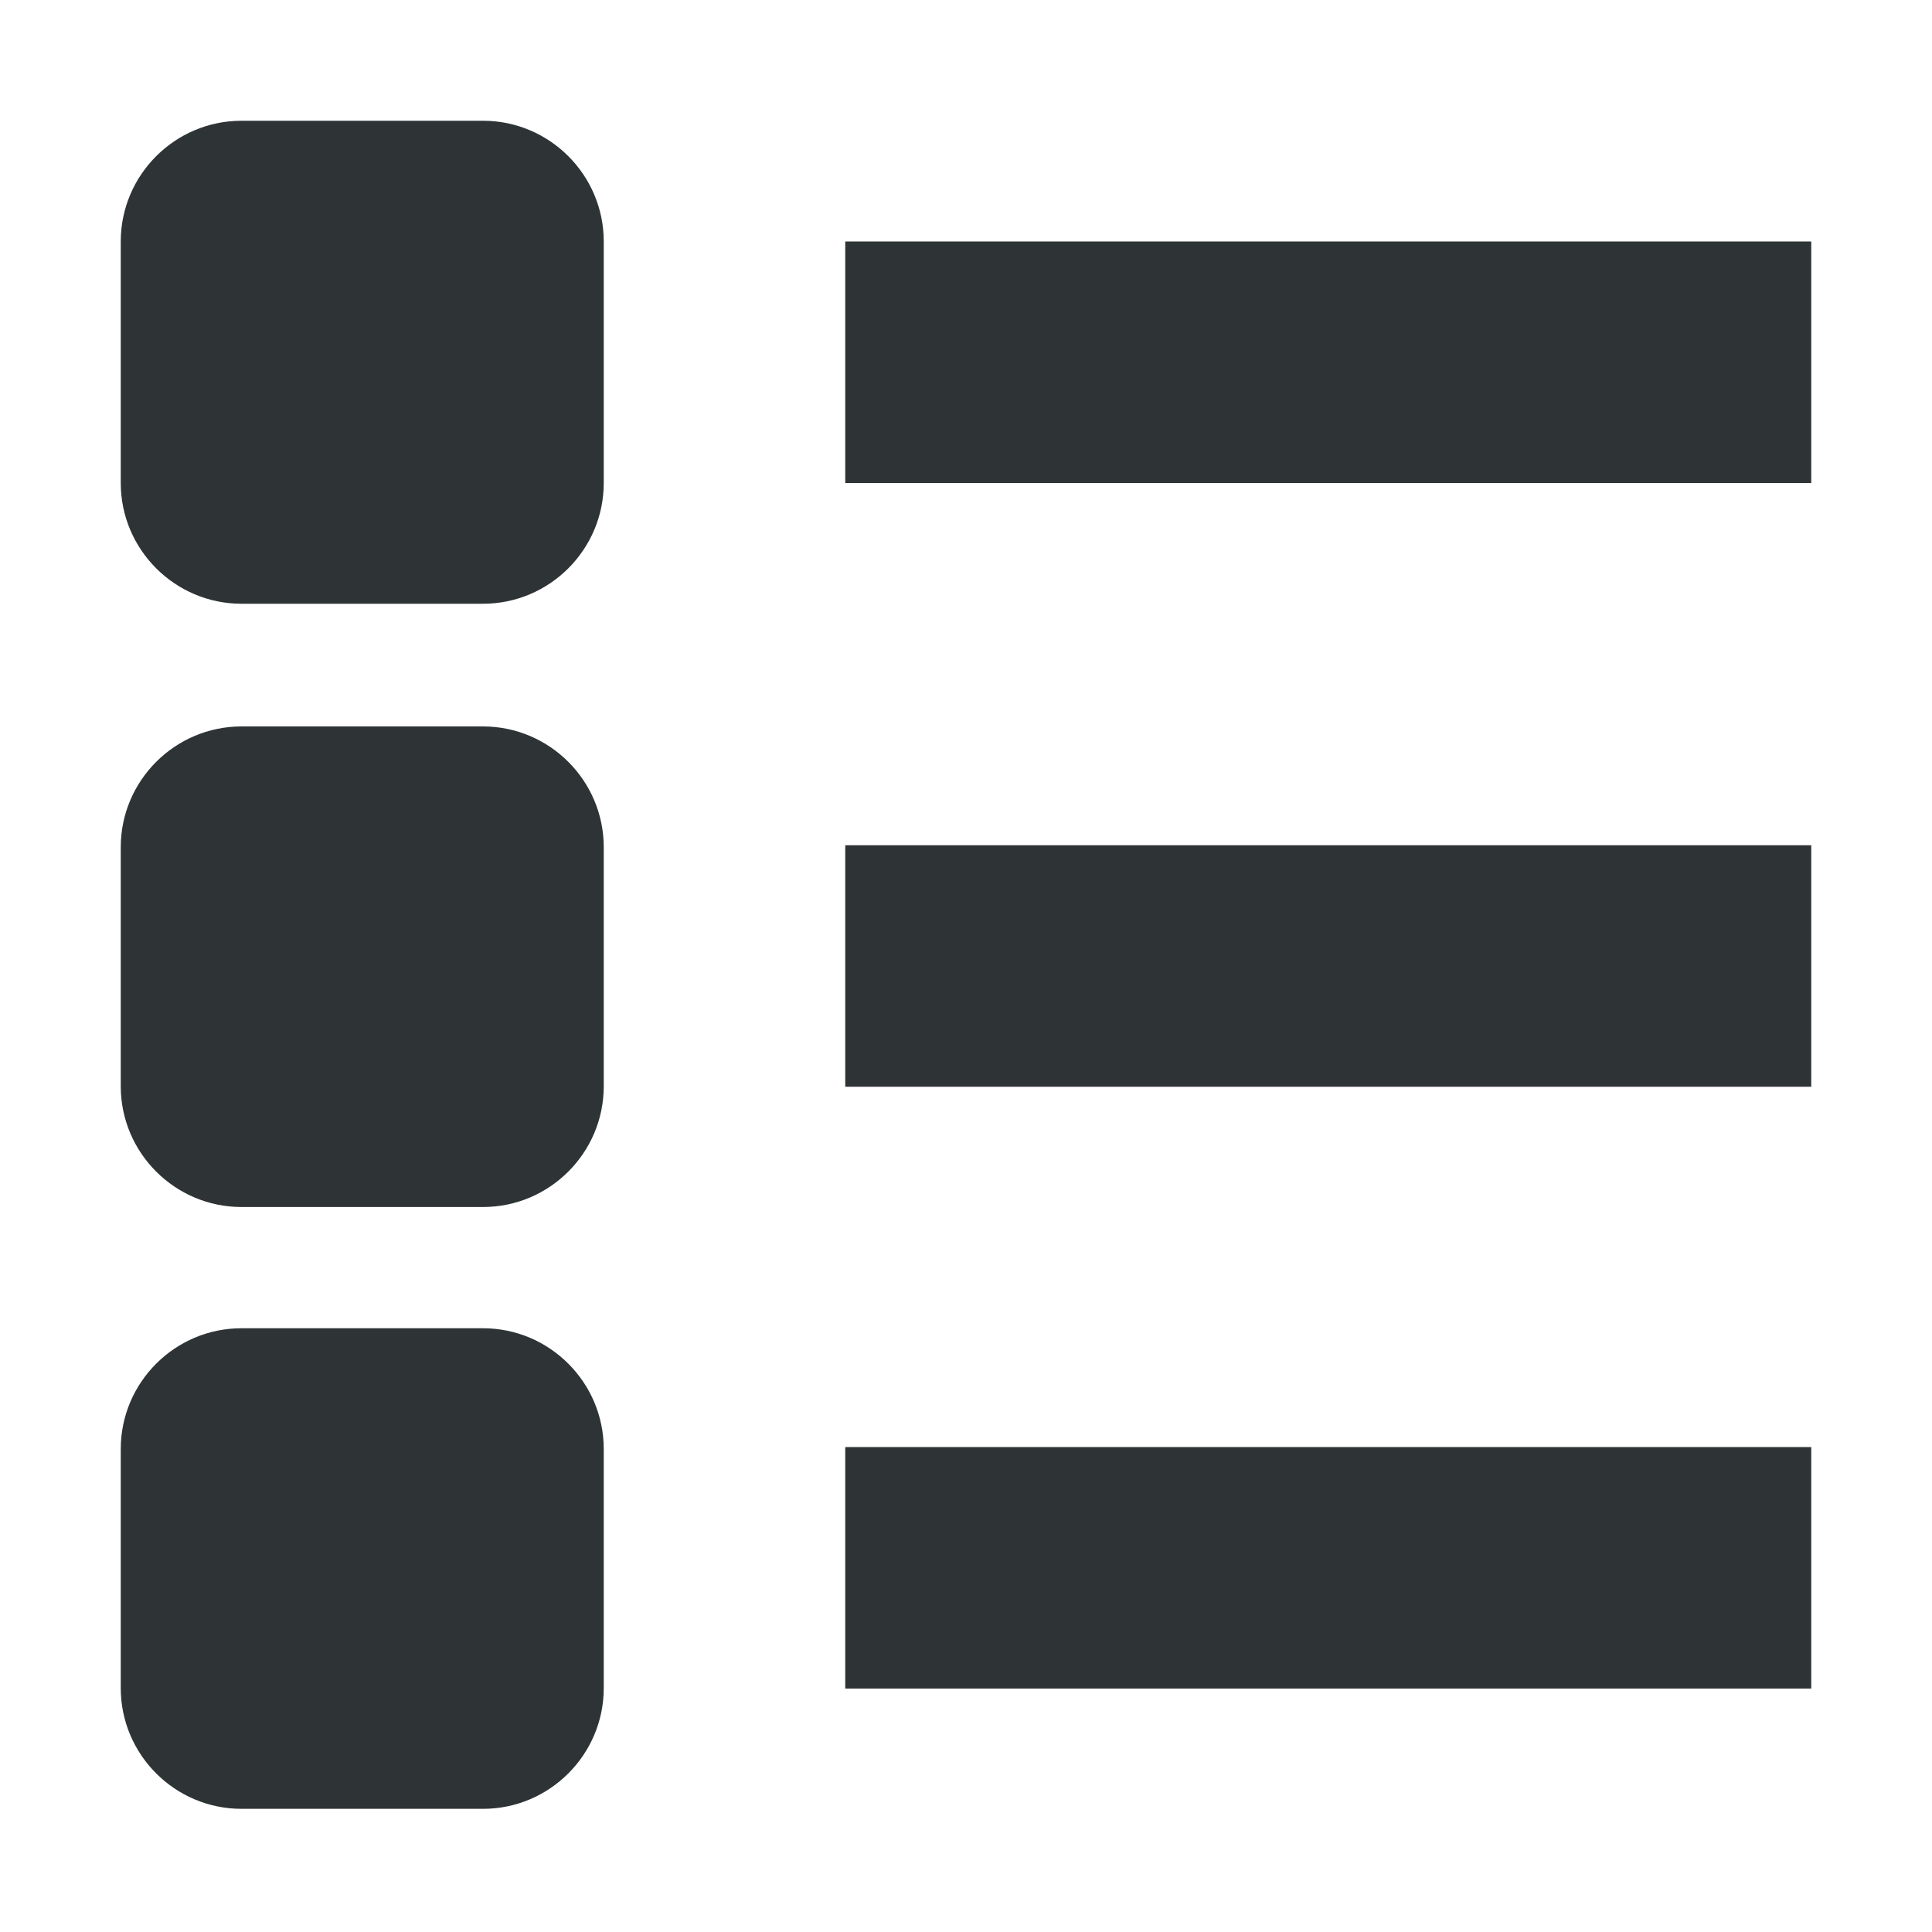
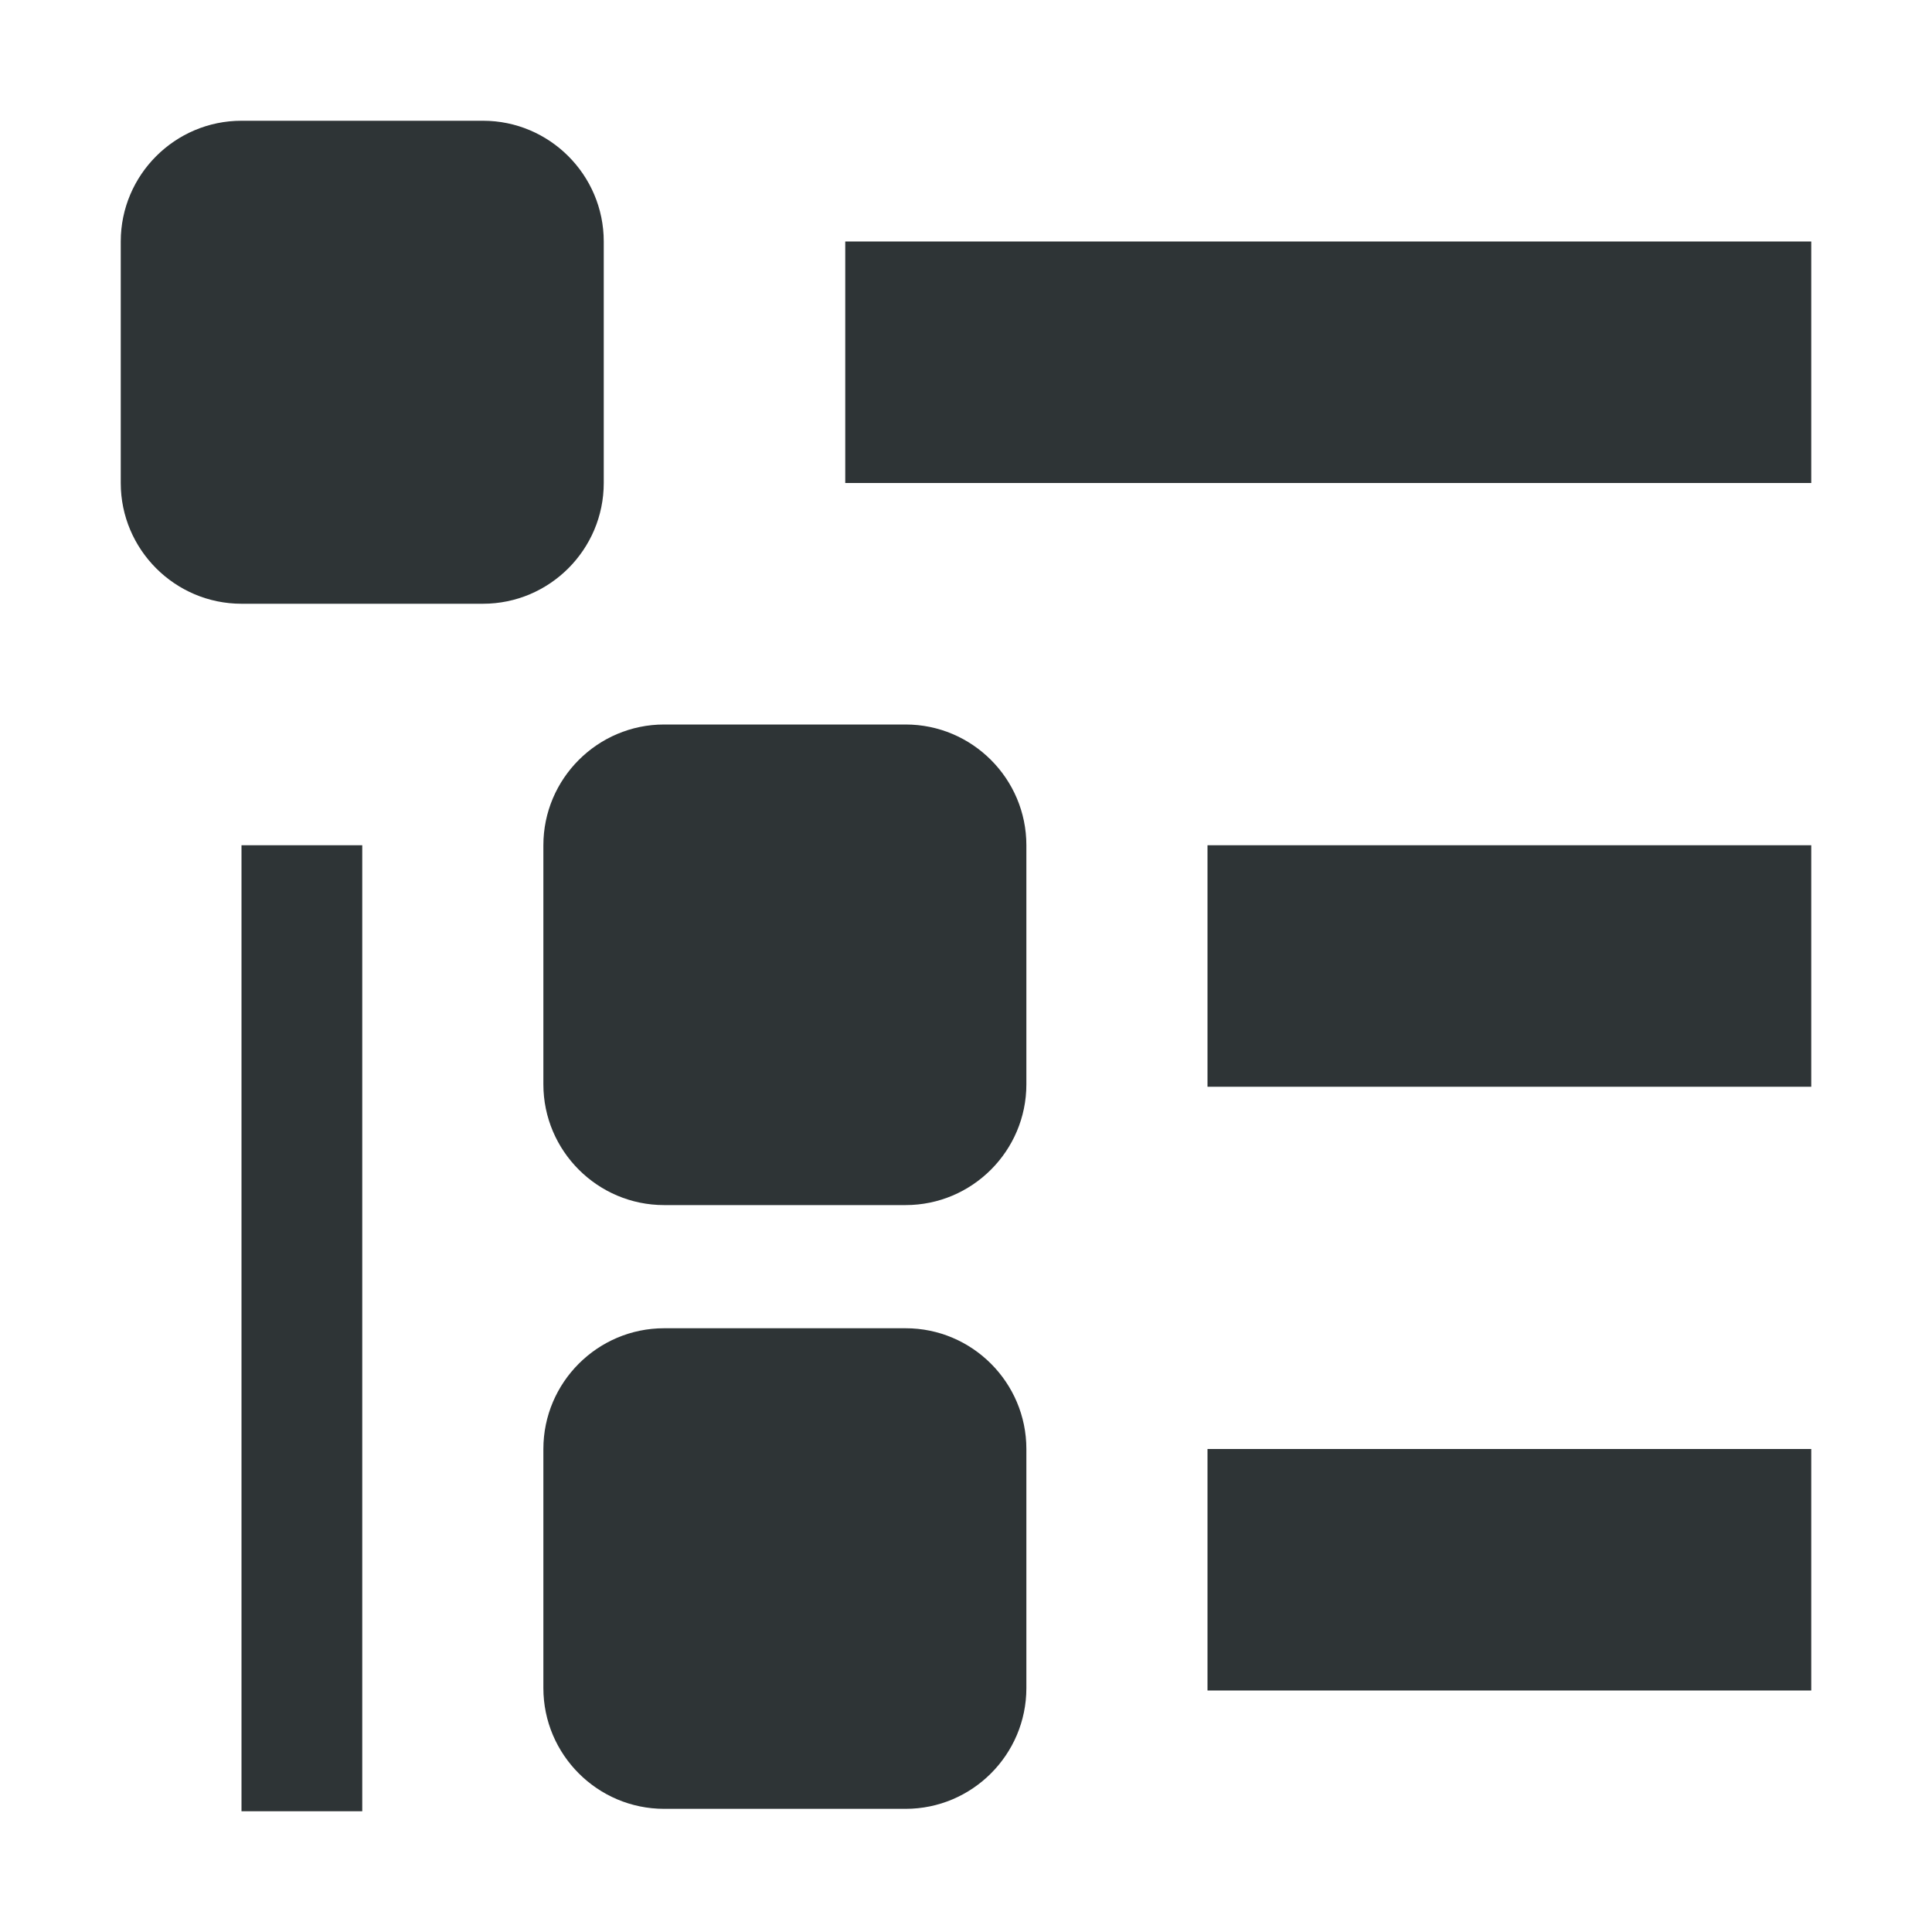
<svg xmlns="http://www.w3.org/2000/svg" height="16px" viewBox="0 0 16 16" width="16px">
  <g fill="#2e3436">
    <path d="m 7 2 h 8 v 2 h -8 z m 0 0" />
-     <path d="m 7 7 h 8 v 2 h -8 z m 0 0" />
+     <path d="m 10 7 h 5 v 2 h -5 z m 0 0" />
+     <path d="m 10 12 h 5 v 2 h -5 z m 0 0" />
    <path d="m 2 1 h 2 c 0.551 0 1 0.449 1 1 v 2 c 0 0.551 -0.449 1 -1 1 h -2 c -0.551 0 -1 -0.449 -1 -1 v -2 c 0 -0.551 0.449 -1 1 -1 z m 0 0" />
-     <path d="m 2 6.016 h 2 c 0.551 0 1 0.449 1 1 v 1.98 c 0 0.551 -0.449 1 -1 1 h -2 c -0.551 0 -1 -0.449 -1 -1 v -1.98 c 0 -0.551 0.449 -1 1 -1 z m 0 0" />
-     <path d="m 7 11.984 h 8 v 2 h -8 z m 0 0" />
-     <path d="m 2 11 h 2 c 0.551 0 1 0.449 1 1 v 1.98 c 0 0.551 -0.449 1 -1 1 h -2 c -0.551 0 -1 -0.449 -1 -1 v -1.98 c 0 -0.551 0.449 -1 1 -1 z m 0 0" />
+     <path d="m 5.5 6 h 2 c 0.551 0 1 0.449 1 1 v 1.98 c 0 0.551 -0.449 1 -1 1 h -2 c -0.551 0 -1 -0.449 -1 -1 v -1.98 c 0 -0.551 0.449 -1 1 -1 z m 0 0" />
+     <path d="m 5.5 11 h 2 c 0.551 0 1 0.449 1 1 v 1.98 c 0 0.551 -0.449 1 -1 1 h -2 c -0.551 0 -1 -0.449 -1 -1 v -1.98 c 0 -0.551 0.449 -1 1 -1 z m 0 0" />
+     <path d="m 2 7 h 1 v 8 h -1 z" />
  </g>
</svg>
